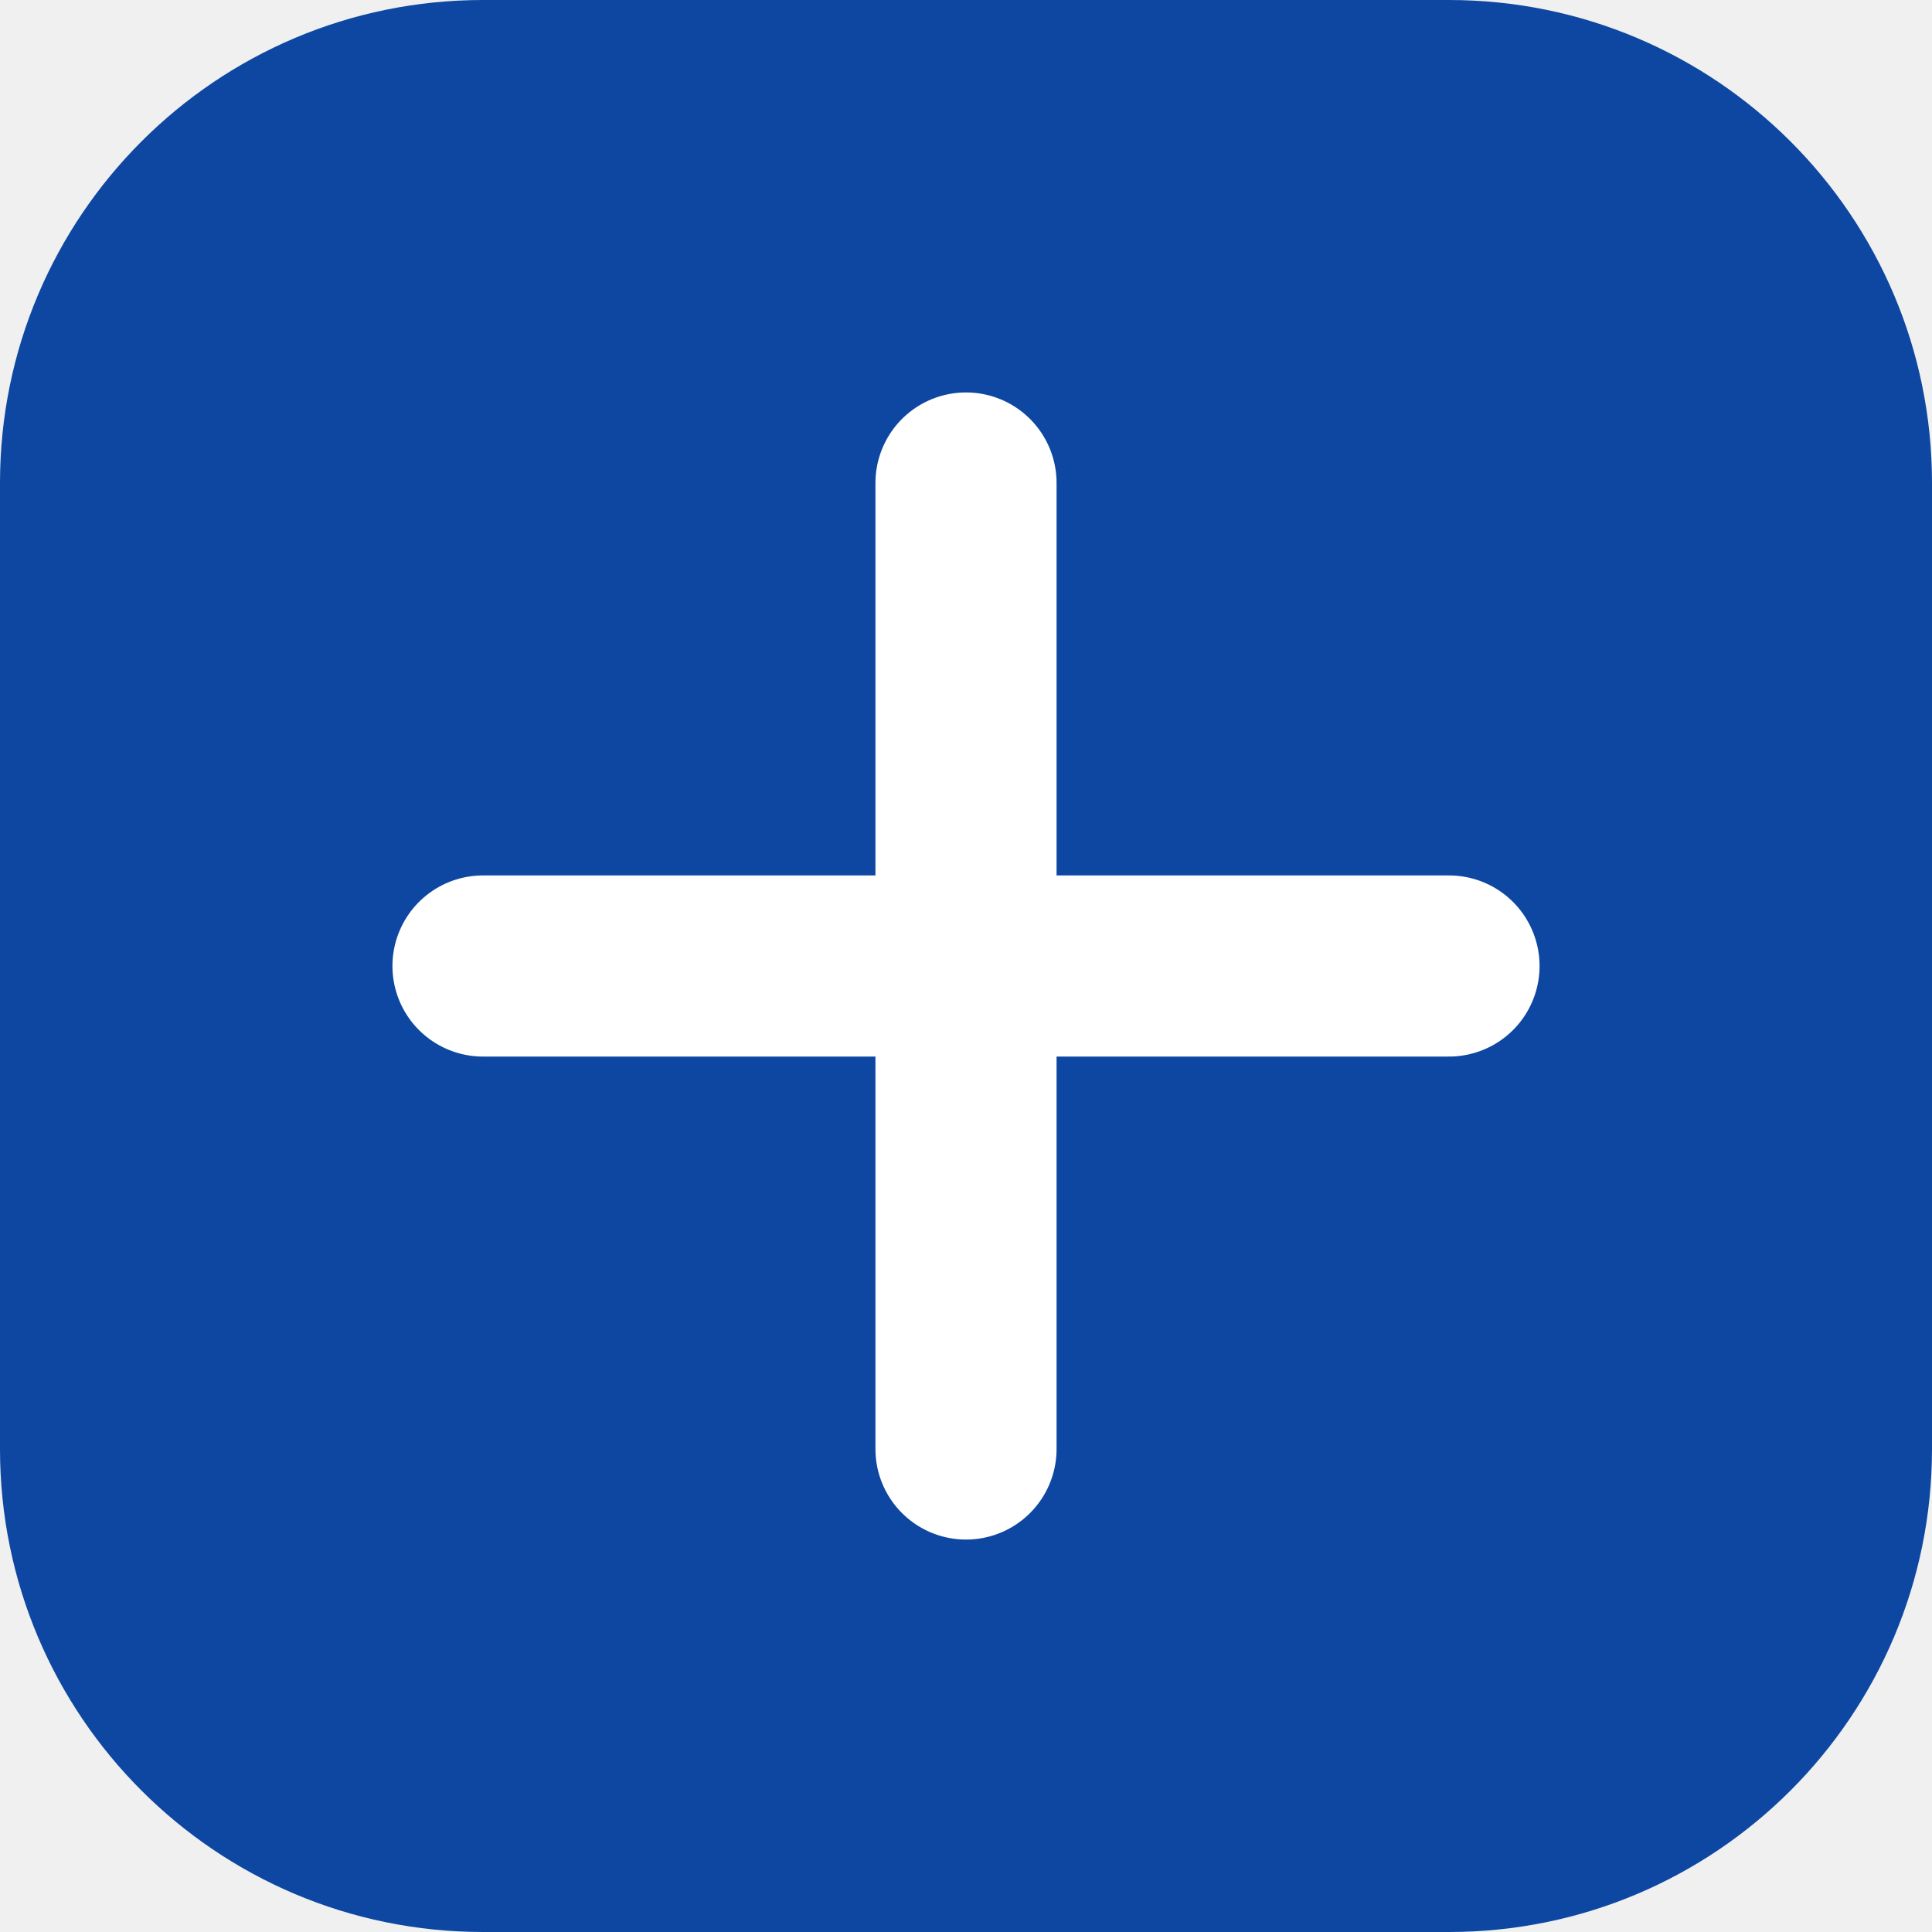
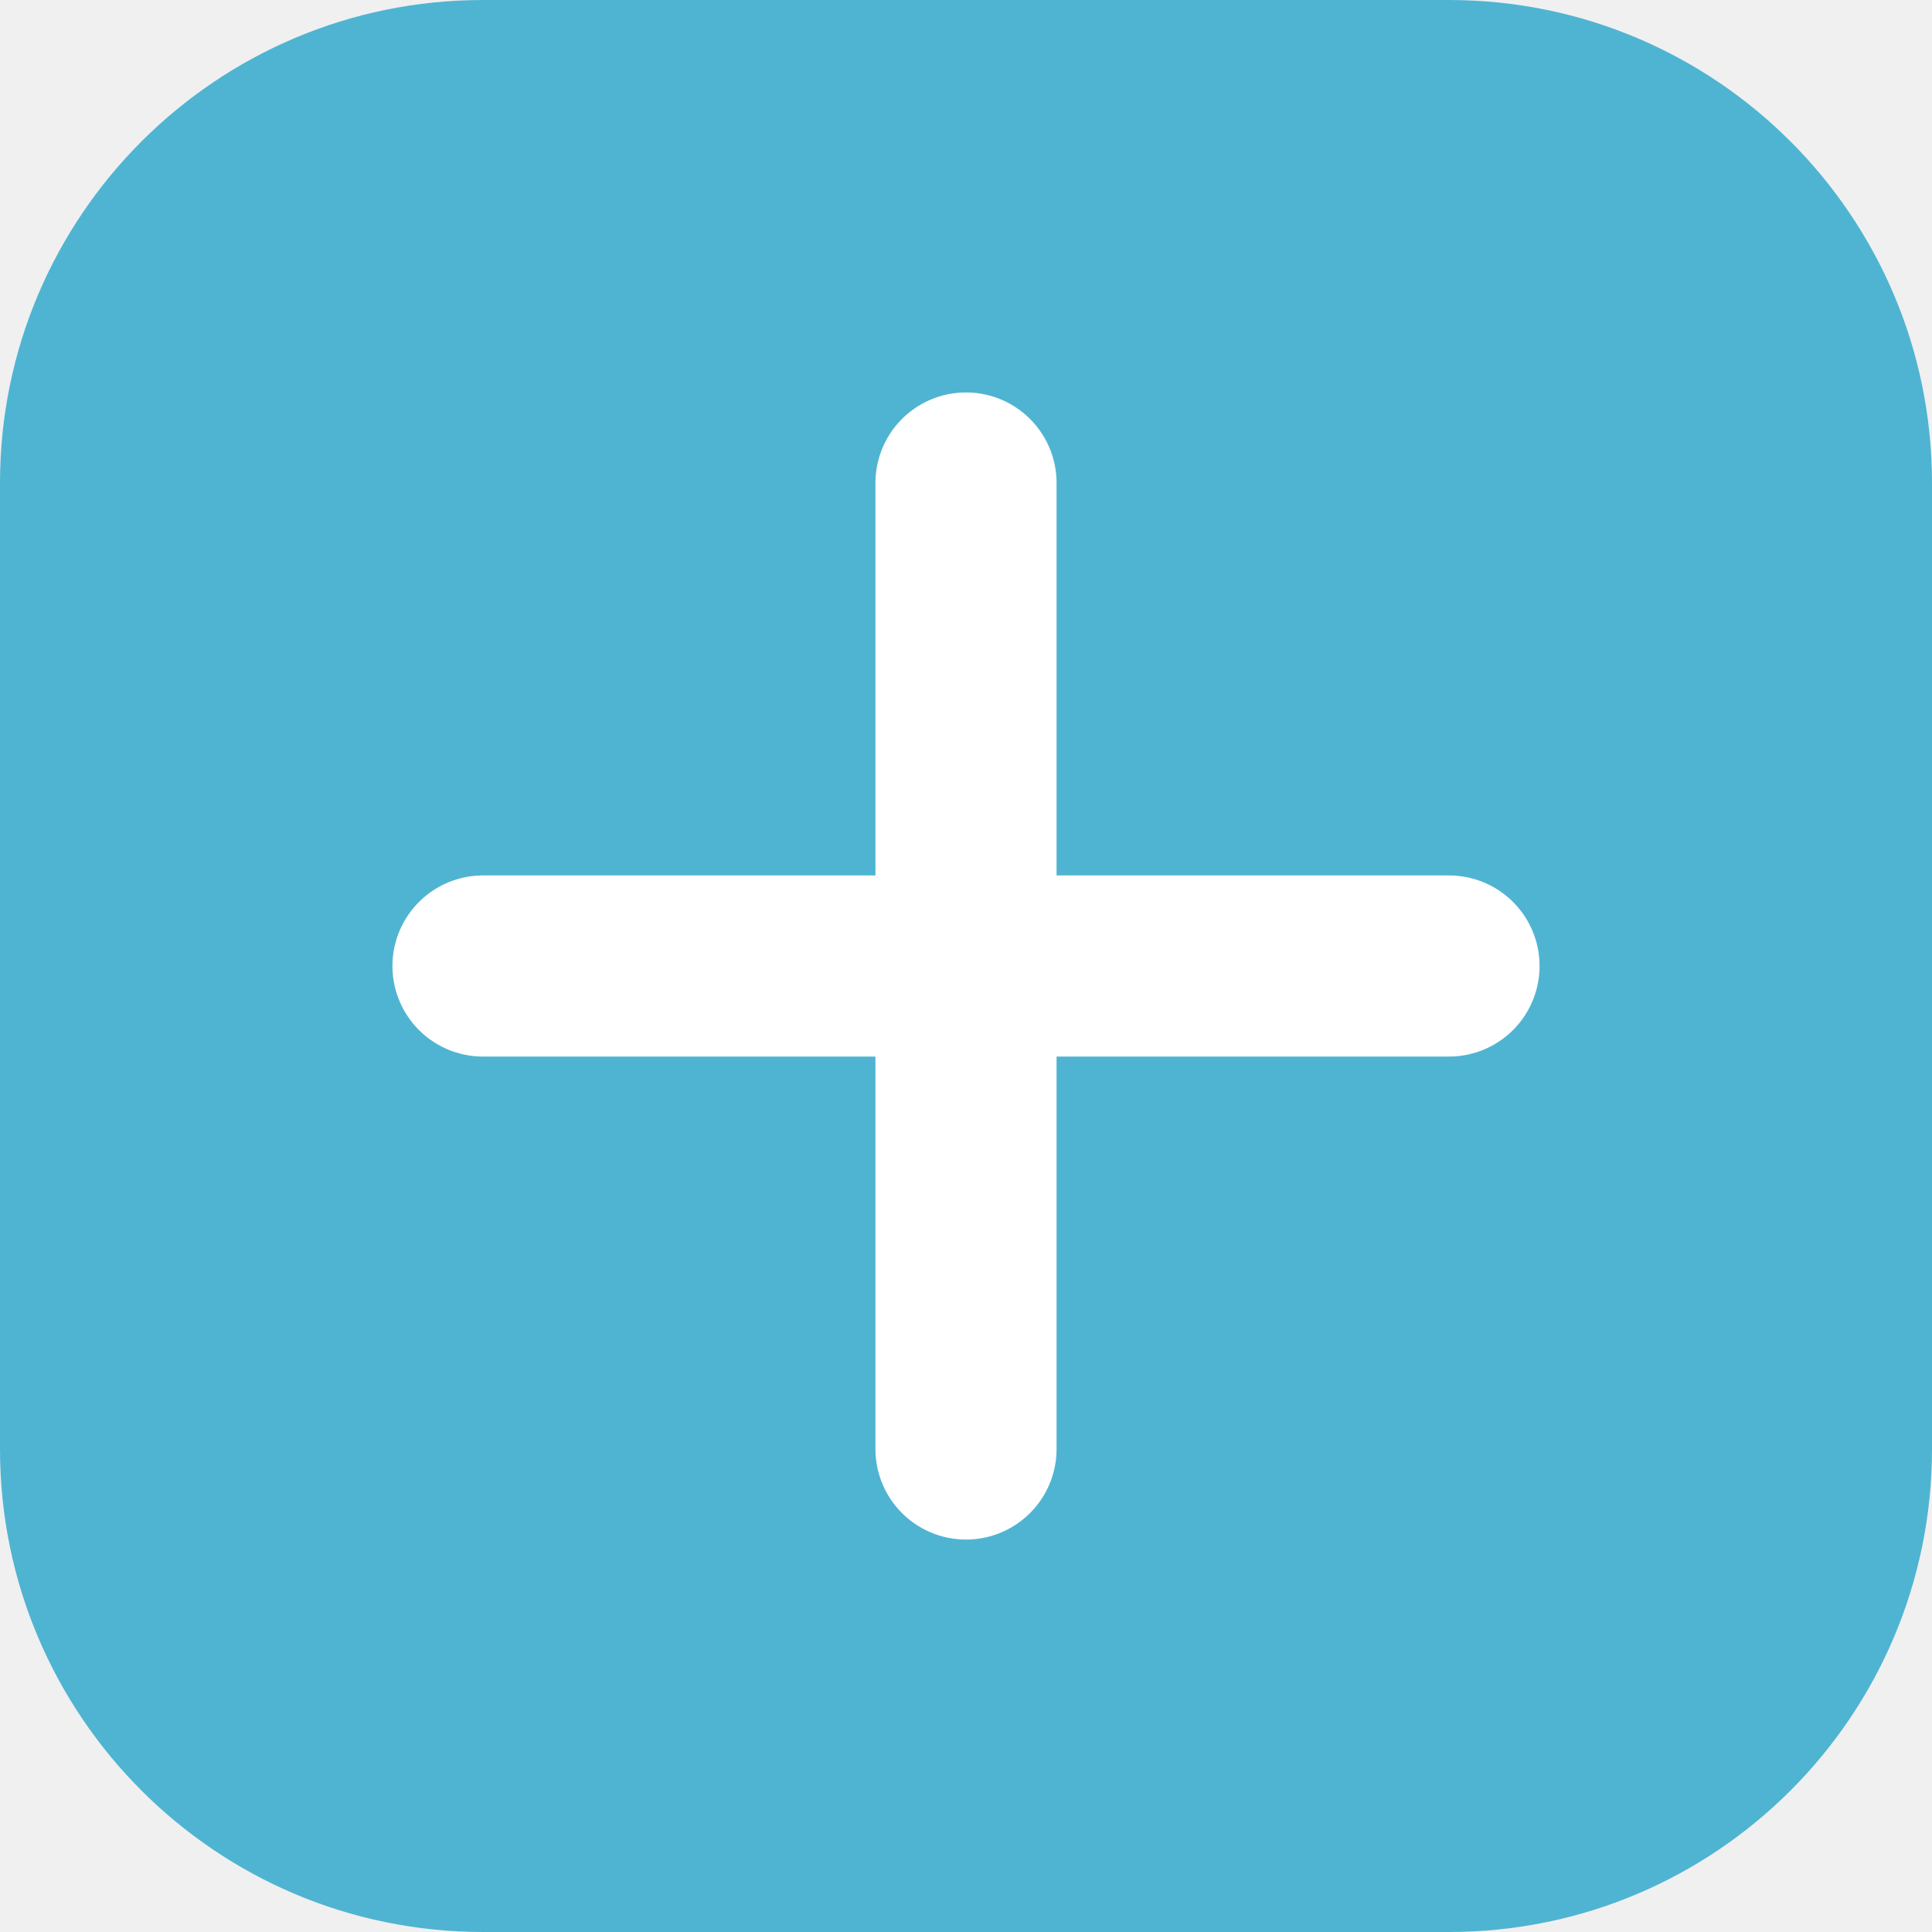
<svg xmlns="http://www.w3.org/2000/svg" viewBox="0 0 32 32" fill="none">
-   <rect width="32" height="32" rx="8" fill="#0D47A1" />
+   <rect width="32" height="32" rx="8" fill="#4FB4D2" />
  <path d="M16 8v16M8 16h16" stroke="white" stroke-width="3" stroke-linecap="round" />
</svg>
